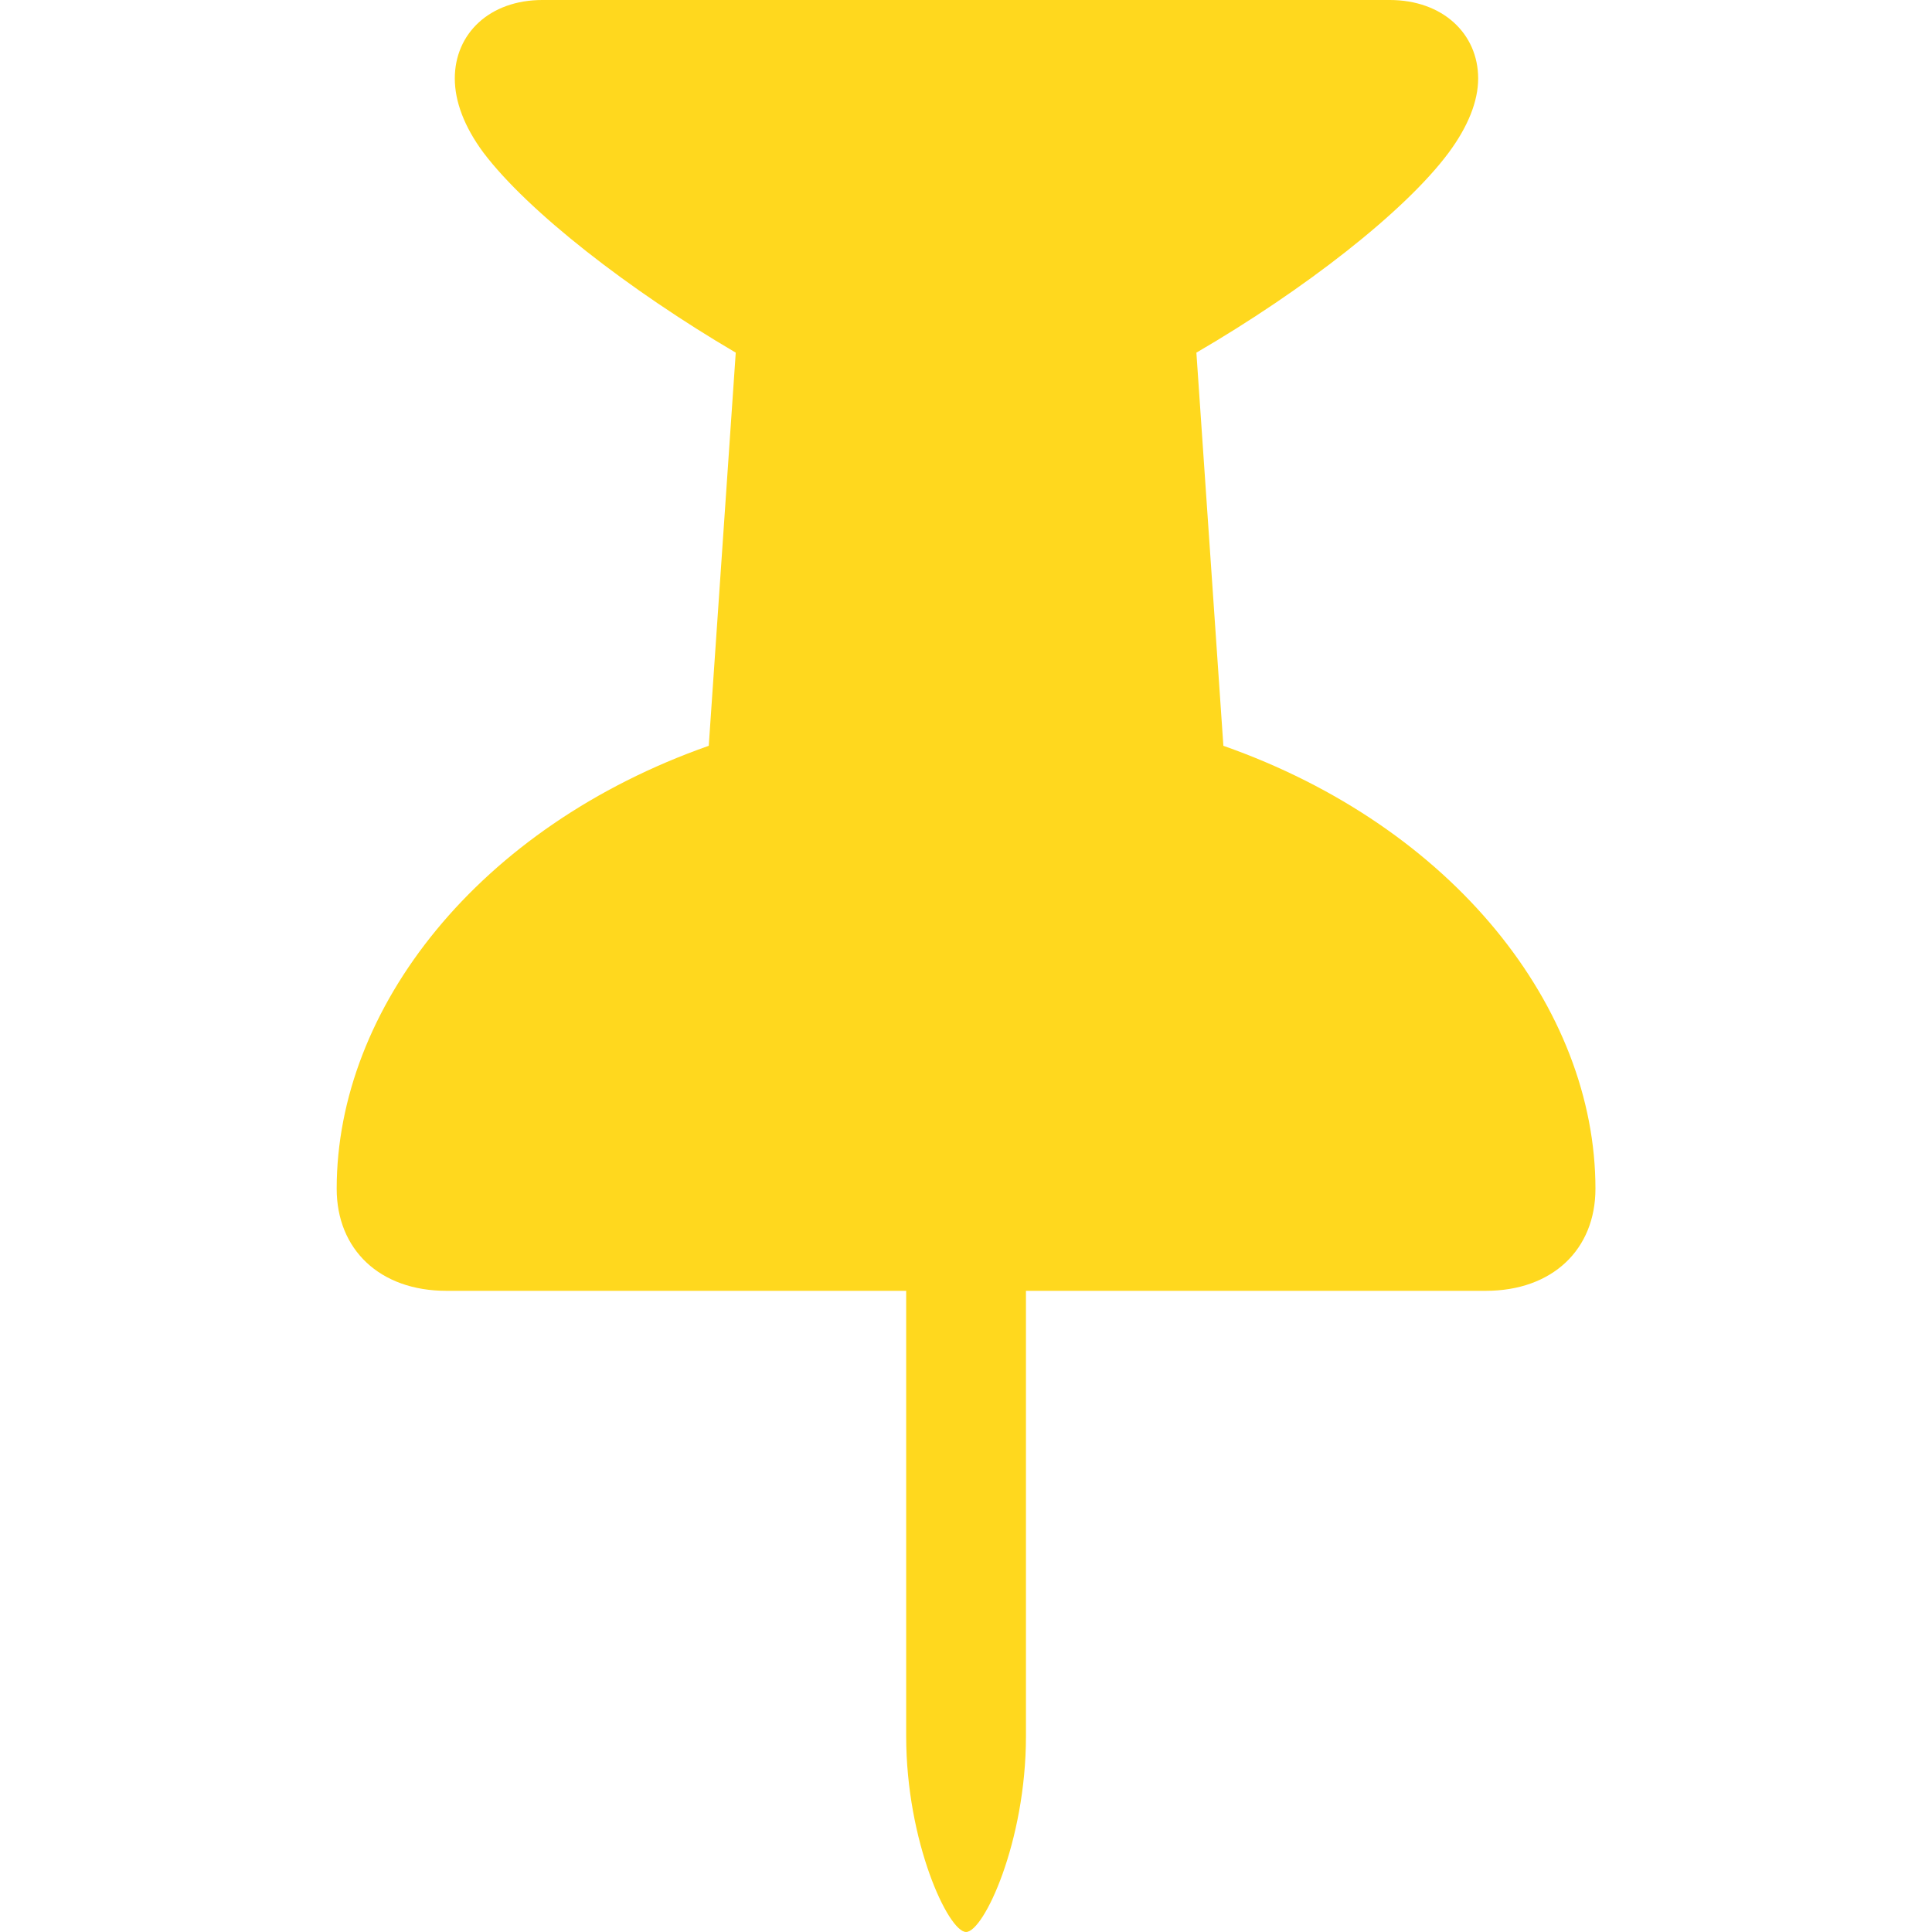
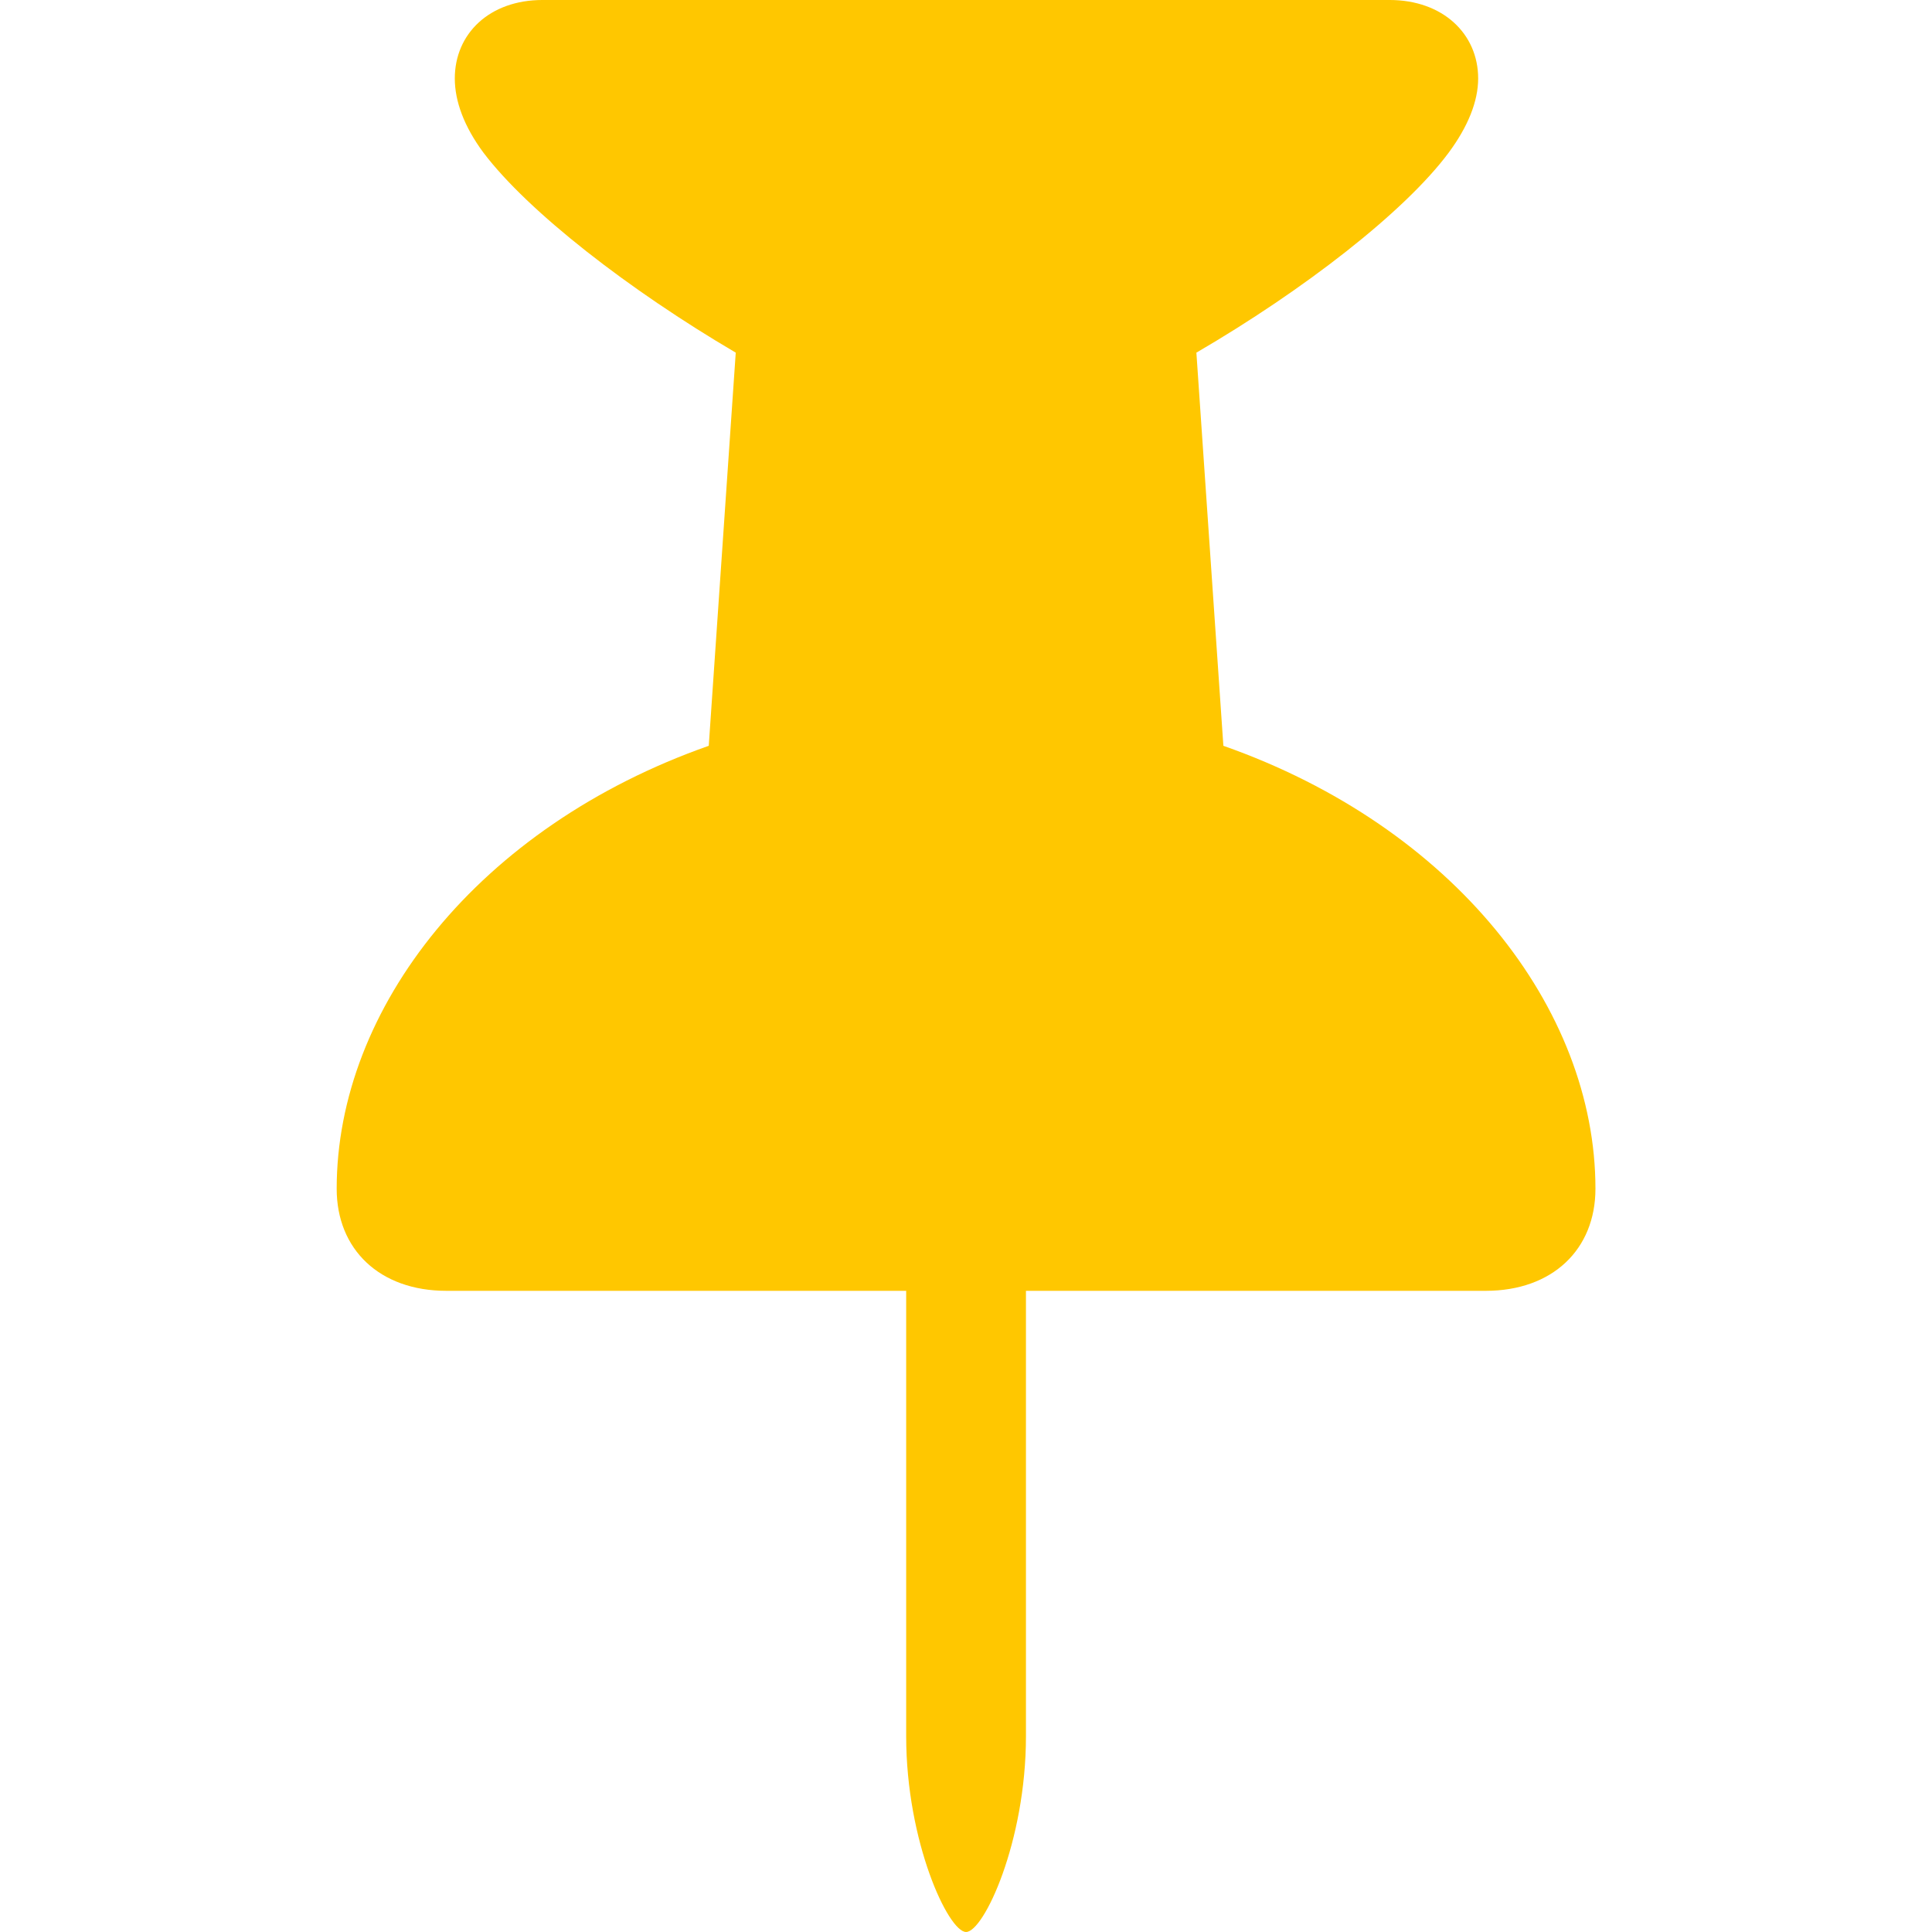
<svg xmlns="http://www.w3.org/2000/svg" width="100%" height="100%" viewBox="0 0 17 17" version="1.1" xml:space="preserve" style="fill-rule:evenodd;clip-rule:evenodd;stroke-linejoin:round;stroke-miterlimit:2;">
  <g transform="matrix(1,0,0,1,-470,0)">
    <g id="Artboard13" transform="matrix(0.809524,0,0,0.586207,-63.746,0)">
      <rect x="659.333" y="0" width="21" height="29" style="fill:none;" />
      <clipPath id="_clip1">
        <rect x="659.333" y="0" width="21" height="29" />
      </clipPath>
      <g clip-path="url(#_clip1)">
        <g transform="matrix(0.375616,0,0,0.518707,481.05,14.9641)">
-           <path d="M484.385,5.551C484.385,7.308 485.63,8.505 487.559,8.505L500.865,8.505L500.865,21.395C500.865,24.447 502.085,27.059 502.598,27.059C503.111,27.059 504.331,24.447 504.331,21.395L504.331,8.505L517.637,8.505C519.566,8.505 520.811,7.308 520.811,5.551C520.811,0.326 516.709,-4.923 510.044,-7.267L509.263,-18.644C512.364,-20.45 515.293,-22.721 516.563,-24.43C517.124,-25.187 517.417,-25.919 517.417,-26.578C517.417,-27.872 516.392,-28.849 514.854,-28.849L490.342,-28.849C488.804,-28.849 487.803,-27.872 487.803,-26.578C487.803,-25.919 488.072,-25.187 488.633,-24.43C489.927,-22.721 492.857,-20.45 495.933,-18.644L495.152,-7.267C488.487,-4.923 484.385,0.326 484.385,5.551Z" style="fill:rgb(255,216,30);fill-rule:nonzero;" />
+           <path d="M484.385,5.551C484.385,7.308 485.63,8.505 487.559,8.505L500.865,8.505L500.865,21.395C500.865,24.447 502.085,27.059 502.598,27.059C503.111,27.059 504.331,24.447 504.331,21.395L504.331,8.505L517.637,8.505C519.566,8.505 520.811,7.308 520.811,5.551C520.811,0.326 516.709,-4.923 510.044,-7.267L509.263,-18.644C512.364,-20.45 515.293,-22.721 516.563,-24.43C517.124,-25.187 517.417,-25.919 517.417,-26.578C517.417,-27.872 516.392,-28.849 514.854,-28.849L490.342,-28.849C488.804,-28.849 487.803,-27.872 487.803,-26.578C487.803,-25.919 488.072,-25.187 488.633,-24.43C489.927,-22.721 492.857,-20.45 495.933,-18.644L495.152,-7.267C488.487,-4.923 484.385,0.326 484.385,5.551Z" style="fill:rgb(255,199,0);fill-rule:nonzero;" />
        </g>
      </g>
    </g>
  </g>
</svg>
